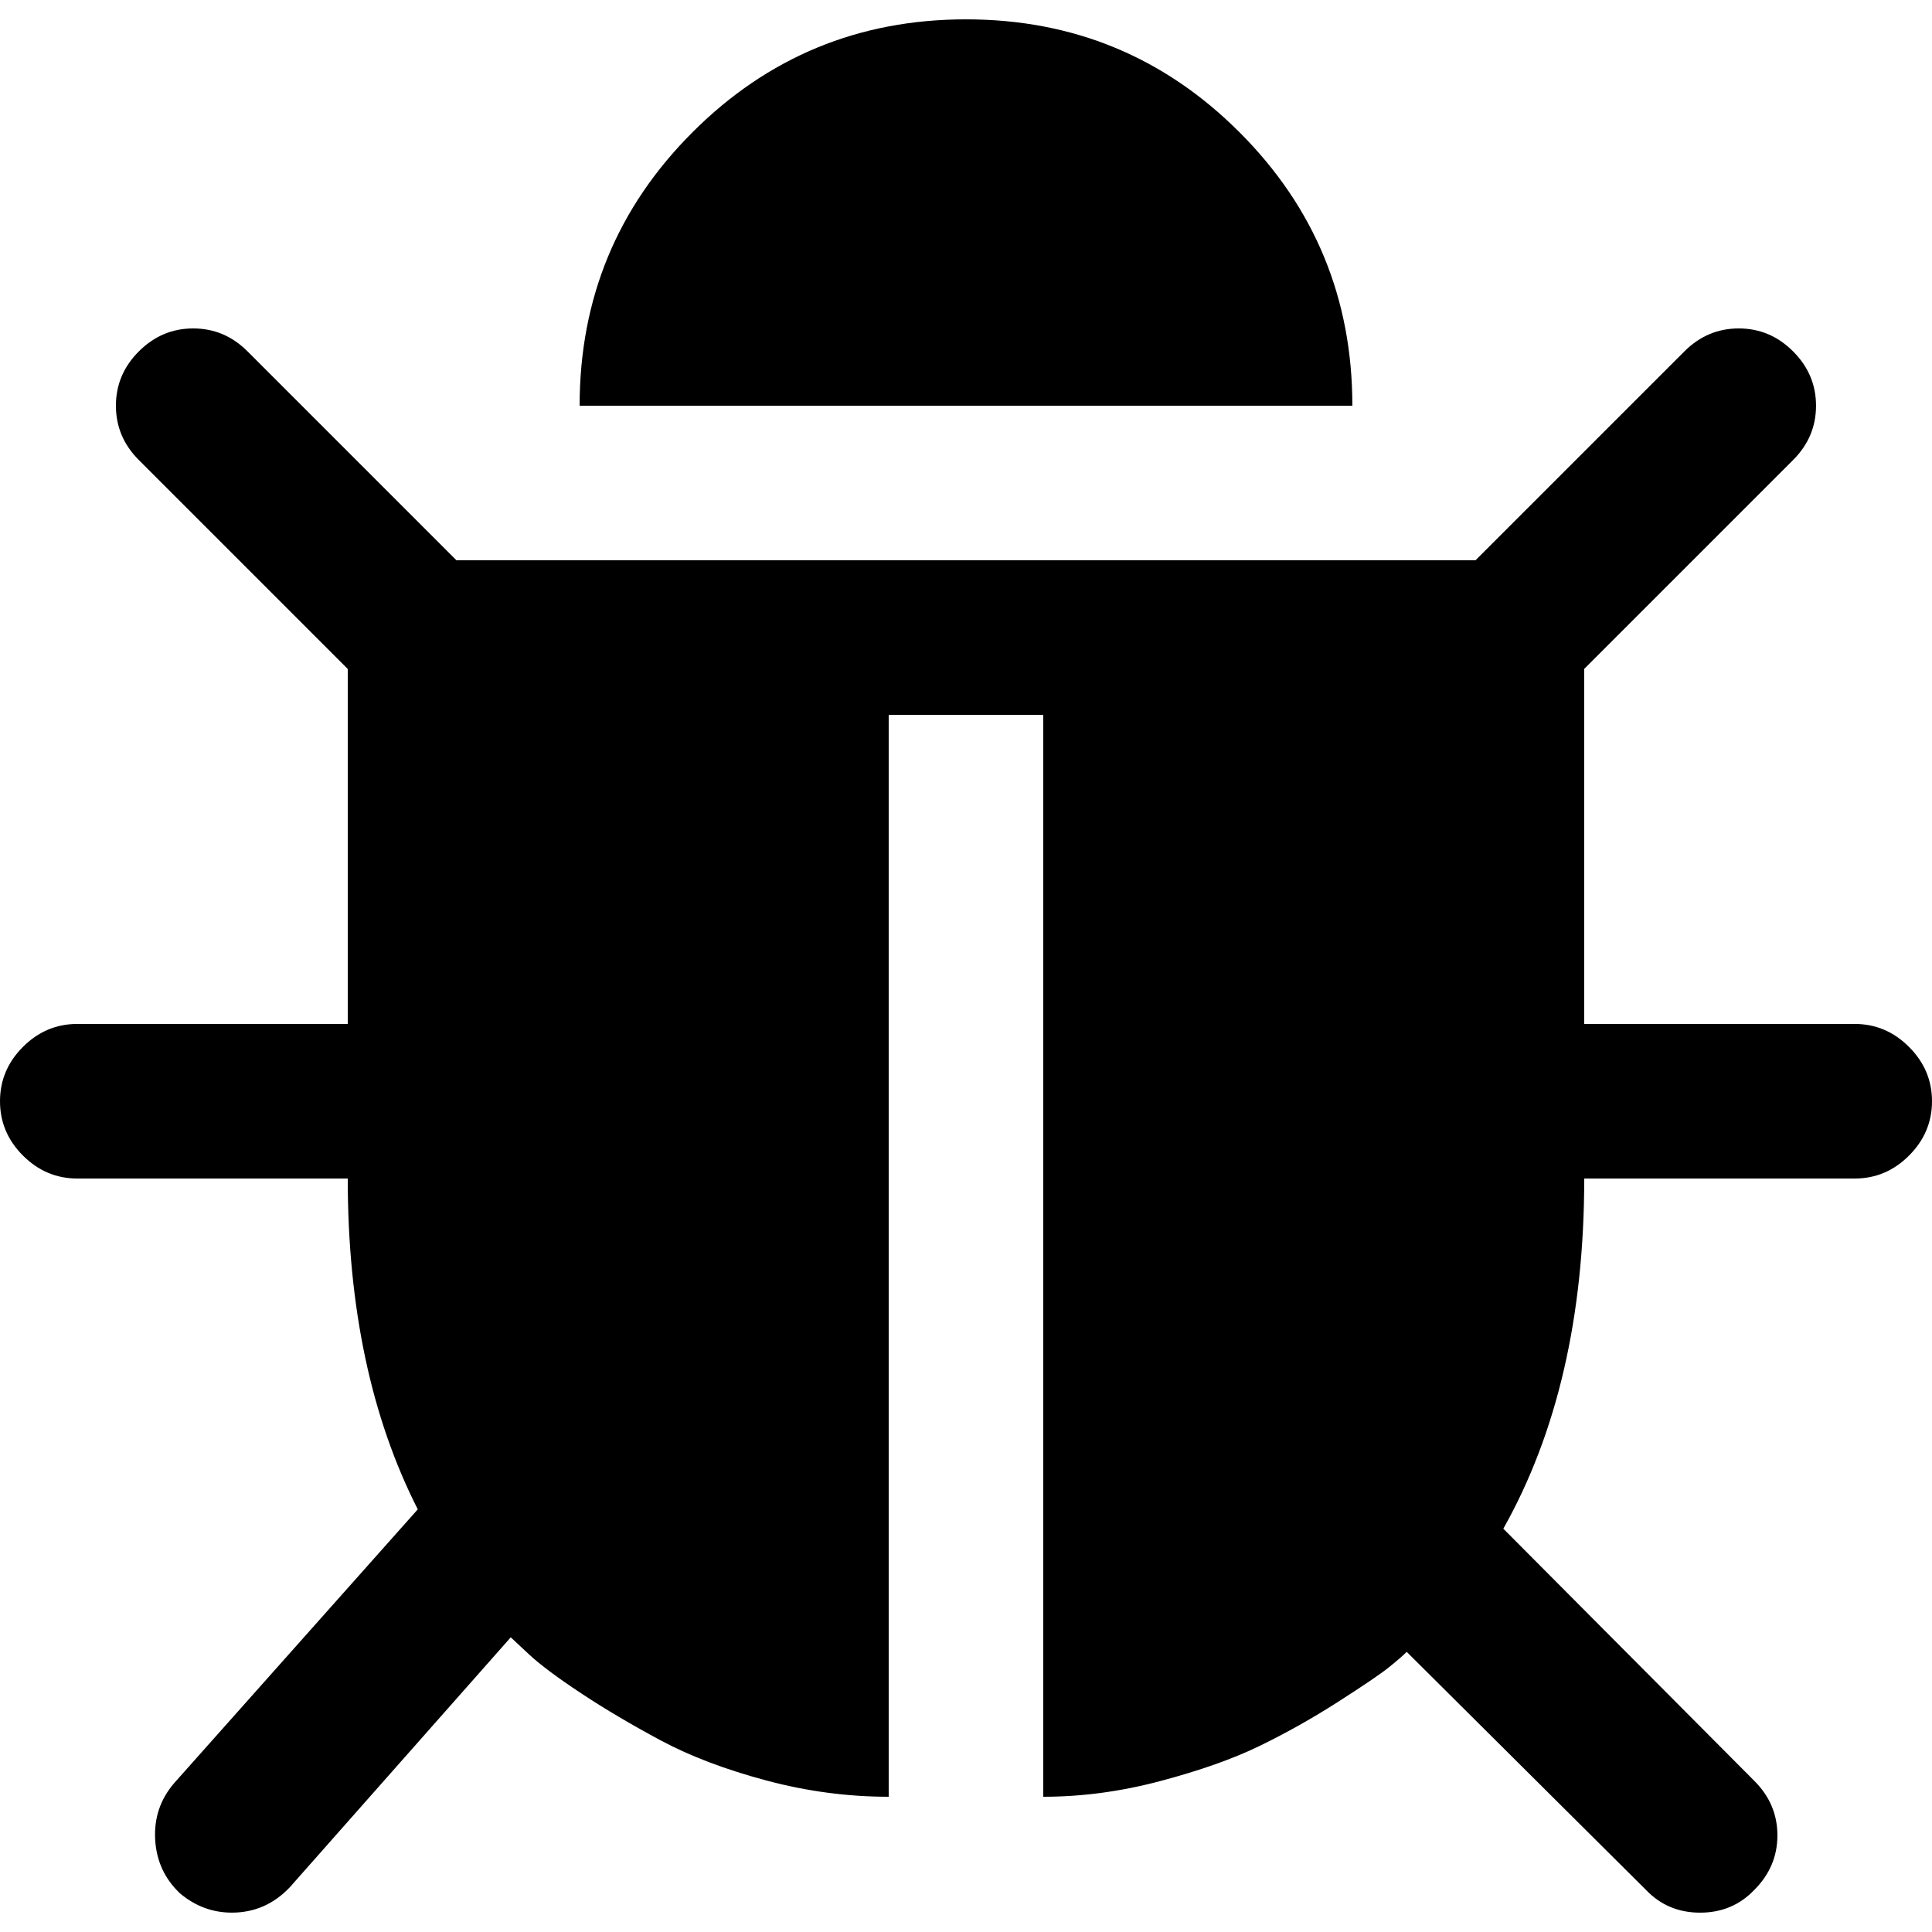
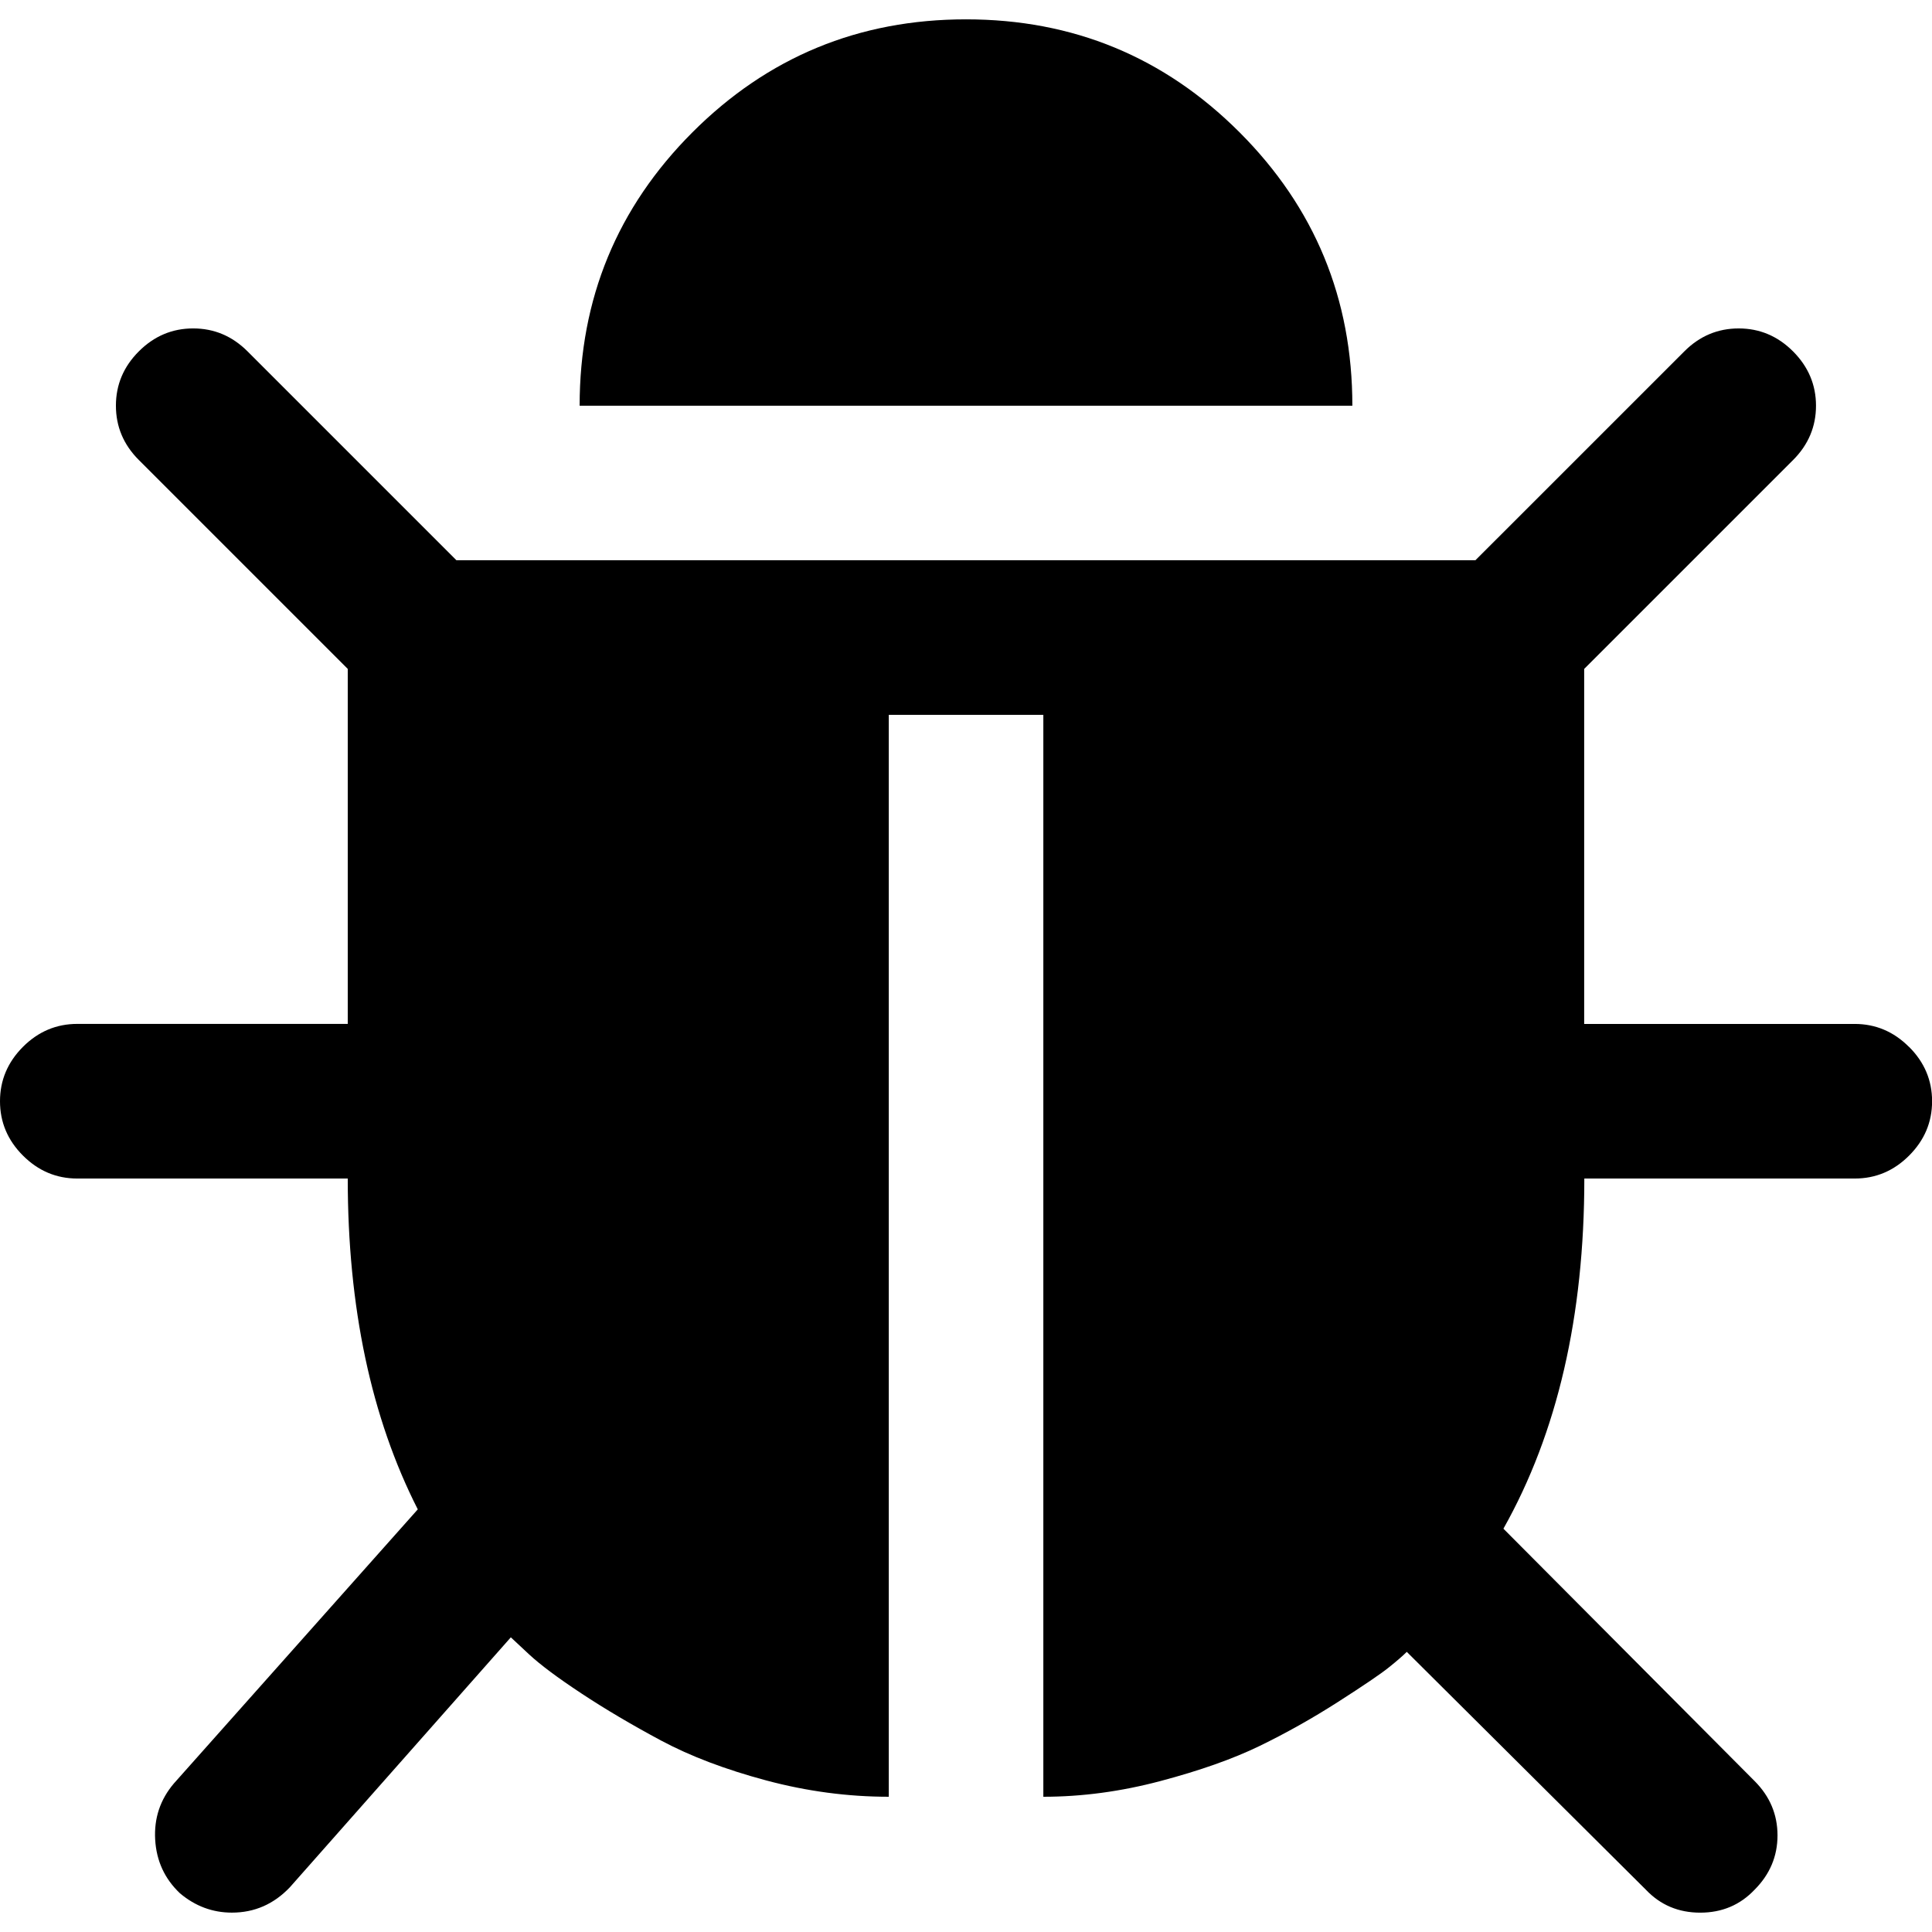
- <svg xmlns="http://www.w3.org/2000/svg" version="1.1" id="Capa_1" x="0px" y="0px" width="456.828px" height="456.828px" viewBox="0 0 456.828 456.828" style="enable-background:new 0 0 456.828 456.828;" xml:space="preserve">
-   <g>
-     <g>
-       <path d="M451.383,247.54c-3.606-3.617-7.898-5.427-12.847-5.427h-63.953v-83.939l49.396-49.394    c3.614-3.615,5.428-7.898,5.428-12.85c0-4.947-1.813-9.229-5.428-12.847c-3.614-3.616-7.898-5.424-12.847-5.424    s-9.233,1.809-12.847,5.424l-49.396,49.394H107.923L58.529,83.083c-3.617-3.616-7.898-5.424-12.847-5.424    c-4.952,0-9.233,1.809-12.85,5.424c-3.617,3.617-5.424,7.9-5.424,12.847c0,4.952,1.807,9.235,5.424,12.85l49.394,49.394v83.939    H18.273c-4.949,0-9.231,1.81-12.847,5.427C1.809,251.154,0,255.442,0,260.387c0,4.949,1.809,9.237,5.426,12.848    c3.616,3.617,7.898,5.431,12.847,5.431h63.953c0,30.447,5.522,56.53,16.56,78.224l-57.67,64.809    c-3.237,3.81-4.712,8.234-4.425,13.275c0.284,5.037,2.235,9.273,5.852,12.703c3.617,3.045,7.707,4.571,12.275,4.571    c5.33,0,9.897-1.991,13.706-5.995l52.246-59.102l4.285,4.004c2.664,2.479,6.801,5.564,12.419,9.274    c5.617,3.71,11.897,7.423,18.842,11.143c6.95,3.71,15.23,6.852,24.84,9.418c9.614,2.573,19.273,3.86,28.98,3.86V169.034h36.547    V424.85c9.134,0,18.363-1.239,27.688-3.717c9.328-2.471,17.135-5.232,23.418-8.278c6.275-3.049,12.47-6.519,18.555-10.42    c6.092-3.901,10.089-6.612,11.991-8.138c1.909-1.526,3.333-2.762,4.284-3.71l56.534,56.243c3.433,3.617,7.707,5.424,12.847,5.424    c5.141,0,9.422-1.807,12.854-5.424c3.607-3.617,5.421-7.902,5.421-12.851s-1.813-9.232-5.421-12.847l-59.388-59.669    c12.755-22.651,19.13-50.251,19.13-82.796h63.953c4.949,0,9.236-1.81,12.847-5.427c3.614-3.614,5.432-7.898,5.432-12.847    C456.828,255.445,455.011,251.158,451.383,247.54z" />
-       <path d="M293.081,31.27c-17.795-17.795-39.352-26.696-64.667-26.696c-25.319,0-46.87,8.901-64.668,26.696    c-17.795,17.797-26.691,39.353-26.691,64.667h182.716C319.771,70.627,310.876,49.067,293.081,31.27z" />
-     </g>
-   </g>
-   <g>
- </g>
-   <g>
- </g>
-   <g>
- </g>
-   <g>
- </g>
-   <g>
- </g>
-   <g>
- </g>
-   <g>
- </g>
-   <g>
- </g>
-   <g>
- </g>
-   <g>
- </g>
-   <g>
- </g>
-   <g>
- </g>
-   <g>
- </g>
-   <g>
- </g>
-   <g>
- </g>
+ <svg xmlns="http://www.w3.org/2000/svg" viewBox="0 0 456.828 456.828">
+   <path d="M451.383 247.54c-3.606-3.617-7.898-5.427-12.847-5.427h-63.953v-83.94l49.396-49.393c3.61-3.615 5.42-7.898 5.42-12.85 0-4.947-1.82-9.23-5.43-12.847-3.62-3.616-7.9-5.424-12.85-5.424s-9.24 1.8-12.85 5.42l-49.4 49.39H107.92L58.53 83.08c-3.618-3.615-7.9-5.423-12.848-5.423-4.952 0-9.233 1.803-12.85 5.42-3.617 3.615-5.424 7.9-5.424 12.845 0 4.95 1.807 9.234 5.424 12.85l49.394 49.393v83.94H18.273c-4.95 0-9.23 1.81-12.847 5.426C1.81 251.16 0 255.44 0 260.39c0 4.95 1.81 9.237 5.426 12.848 3.616 3.617 7.898 5.43 12.847 5.43h63.953c0 30.448 5.522 56.53 16.56 78.225l-57.67 64.81c-3.237 3.81-4.712 8.23-4.425 13.27.29 5.037 2.24 9.273 5.86 12.703 3.62 3.045 7.71 4.57 12.28 4.57 5.33 0 9.9-1.99 13.71-5.994l52.247-59.1 4.287 4.003c2.664 2.48 6.8 5.564 12.42 9.274 5.616 3.71 11.896 7.42 18.84 11.14 6.95 3.71 15.23 6.85 24.84 9.42 9.615 2.57 19.274 3.86 28.98 3.86V169.03H246.7v255.82c9.135 0 18.364-1.24 27.69-3.717 9.33-2.47 17.135-5.232 23.42-8.278 6.273-3.05 12.47-6.52 18.553-10.42 6.09-3.9 10.09-6.612 11.99-8.138 1.91-1.526 3.334-2.762 4.285-3.71l56.536 56.243c3.435 3.617 7.71 5.424 12.85 5.424s9.422-1.807 12.854-5.424c3.607-3.617 5.42-7.902 5.42-12.85s-1.812-9.233-5.42-12.848l-59.39-59.67c12.756-22.65 19.13-50.25 19.13-82.795h63.954c4.948 0 9.235-1.81 12.846-5.427 3.614-3.614 5.43-7.898 5.43-12.847 0-4.948-1.815-9.235-5.443-12.853z" />
+   <path d="M293.08 31.27c-17.794-17.795-39.35-26.696-64.666-26.696-25.32 0-46.87 8.9-64.668 26.696-17.795 17.797-26.69 39.353-26.69 64.667H319.77c0-25.31-8.894-46.87-26.69-64.667z" />
</svg>
